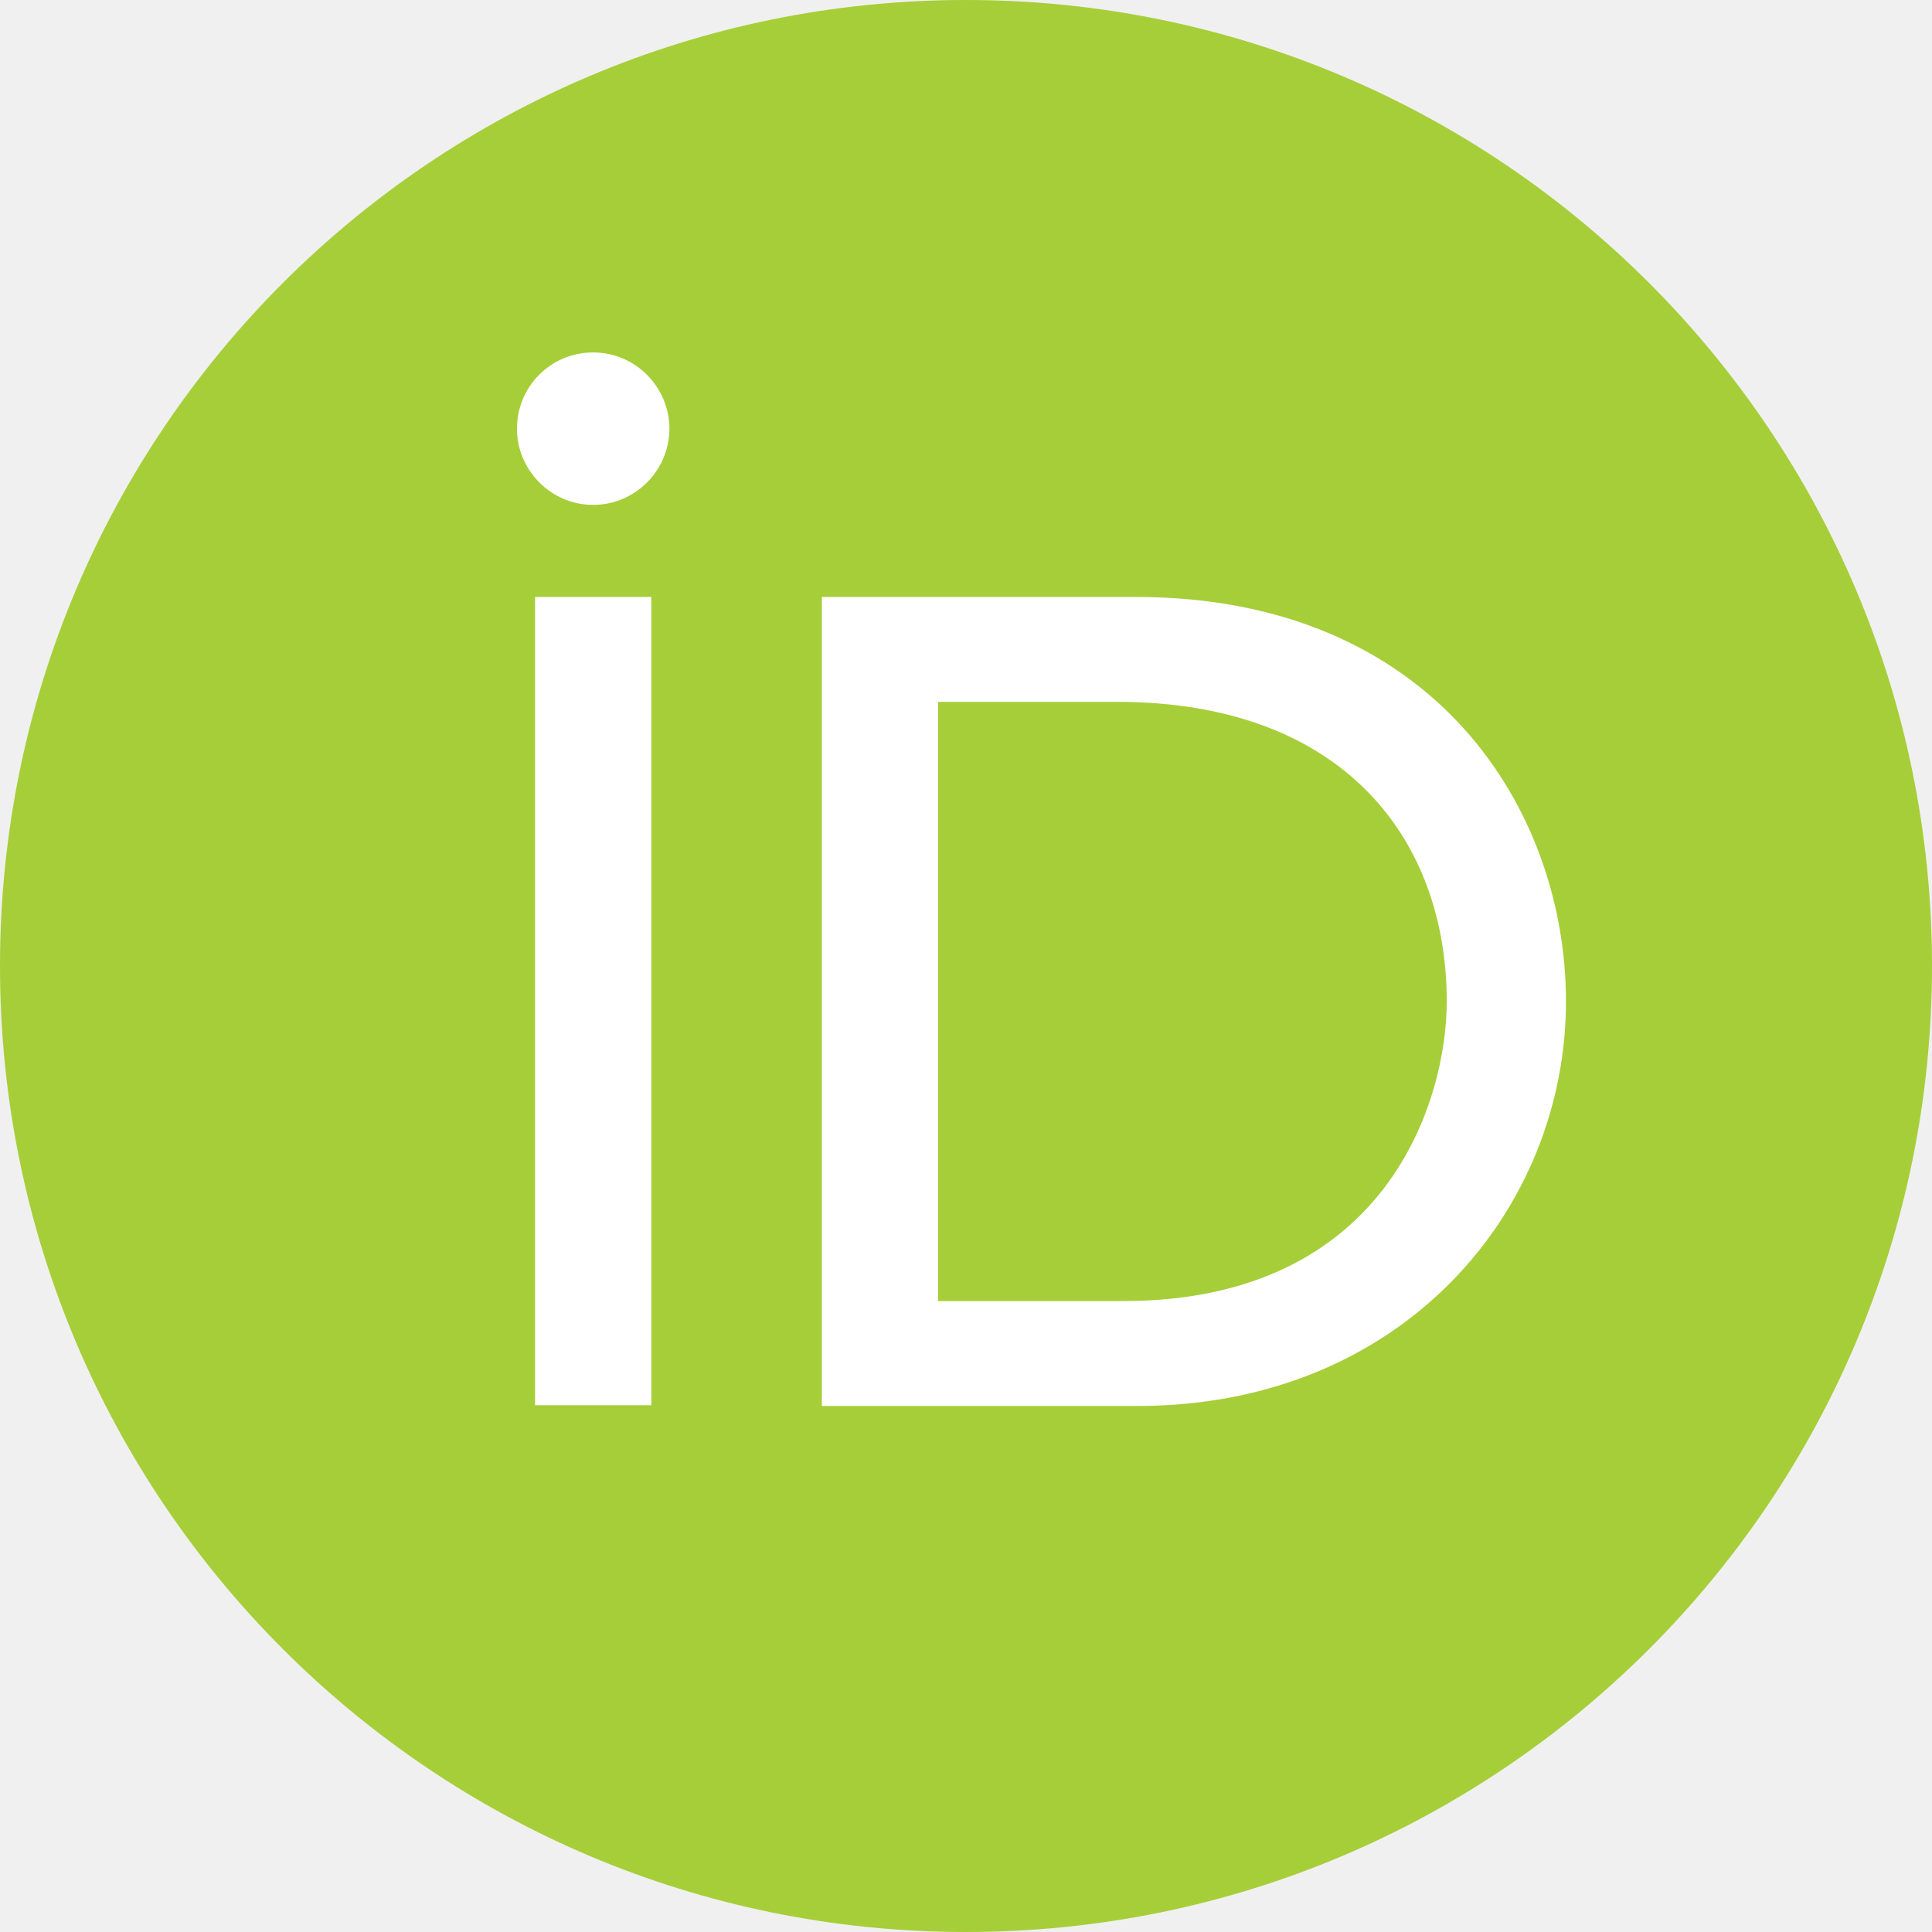
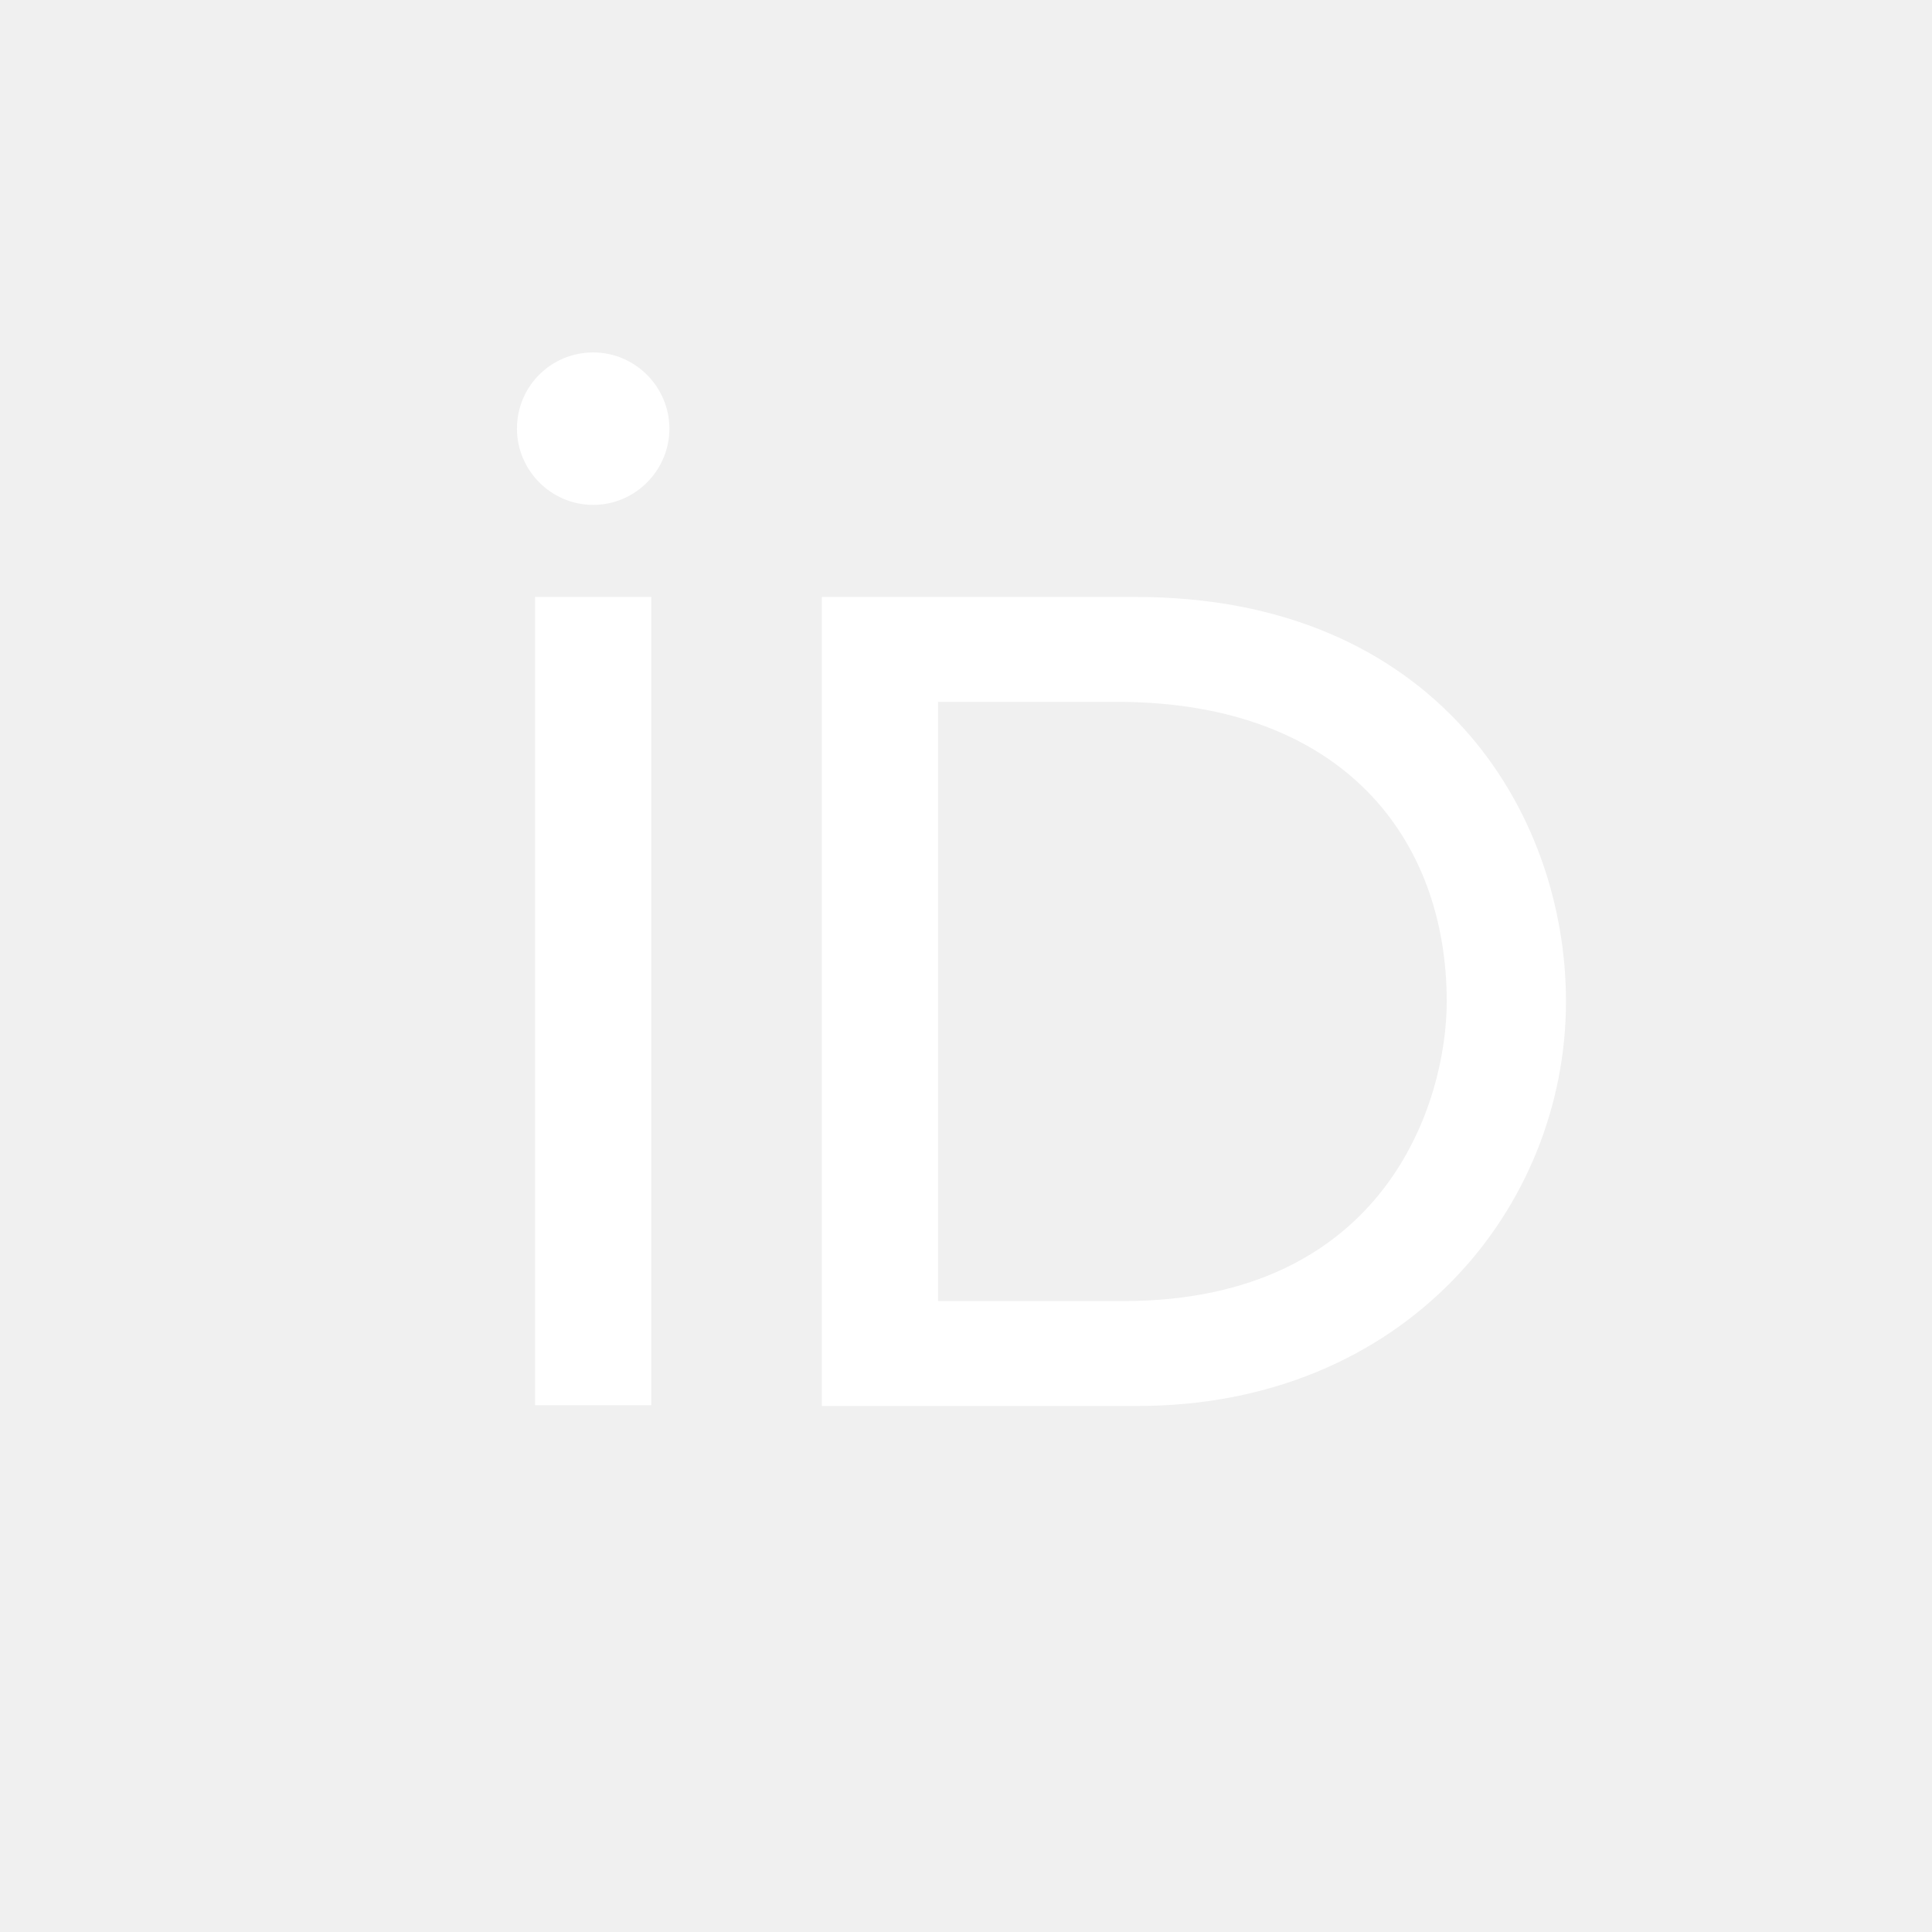
<svg xmlns="http://www.w3.org/2000/svg" version="1.1" id="Layer_1" x="0px" y="0px" viewBox="0 0 256 256" style="enable-background:new 0 0 256 256;" xml:space="preserve">
  <style type="text/css">
- 	.st0{fill:#A6CE39;}
	.st1{fill:#FFFFFF;}
</style>
-   <path class="st0" d="M256,128c0,70.7-57.3,128-128,128C57.3,256,0,198.7,0,128C0,57.3,57.3,0,128,0C198.7,0,256,57.3,256,128z" />
  <g>
    <path class="st1" d="M86.3,186.2H70.9V79.1h15.4v48.4V186.2z" />
    <path class="st1" d="M108.9,79.1h41.6c39.6,0,57,28.3,57,53.6c0,27.5-21.5,53.6-56.8,53.6h-41.8V79.1z M124.3,172.4h24.5   c34.9,0,42.9-26.5,42.9-39.7c0-21.5-13.7-39.7-43.7-39.7h-23.7V172.4z" />
    <path class="st1" d="M88.7,56.8c0,5.5-4.5,10.1-10.1,10.1c-5.6,0-10.1-4.6-10.1-10.1c0-5.6,4.5-10.1,10.1-10.1   C84.2,46.7,88.7,51.3,88.7,56.8z" />
  </g>
</svg>
